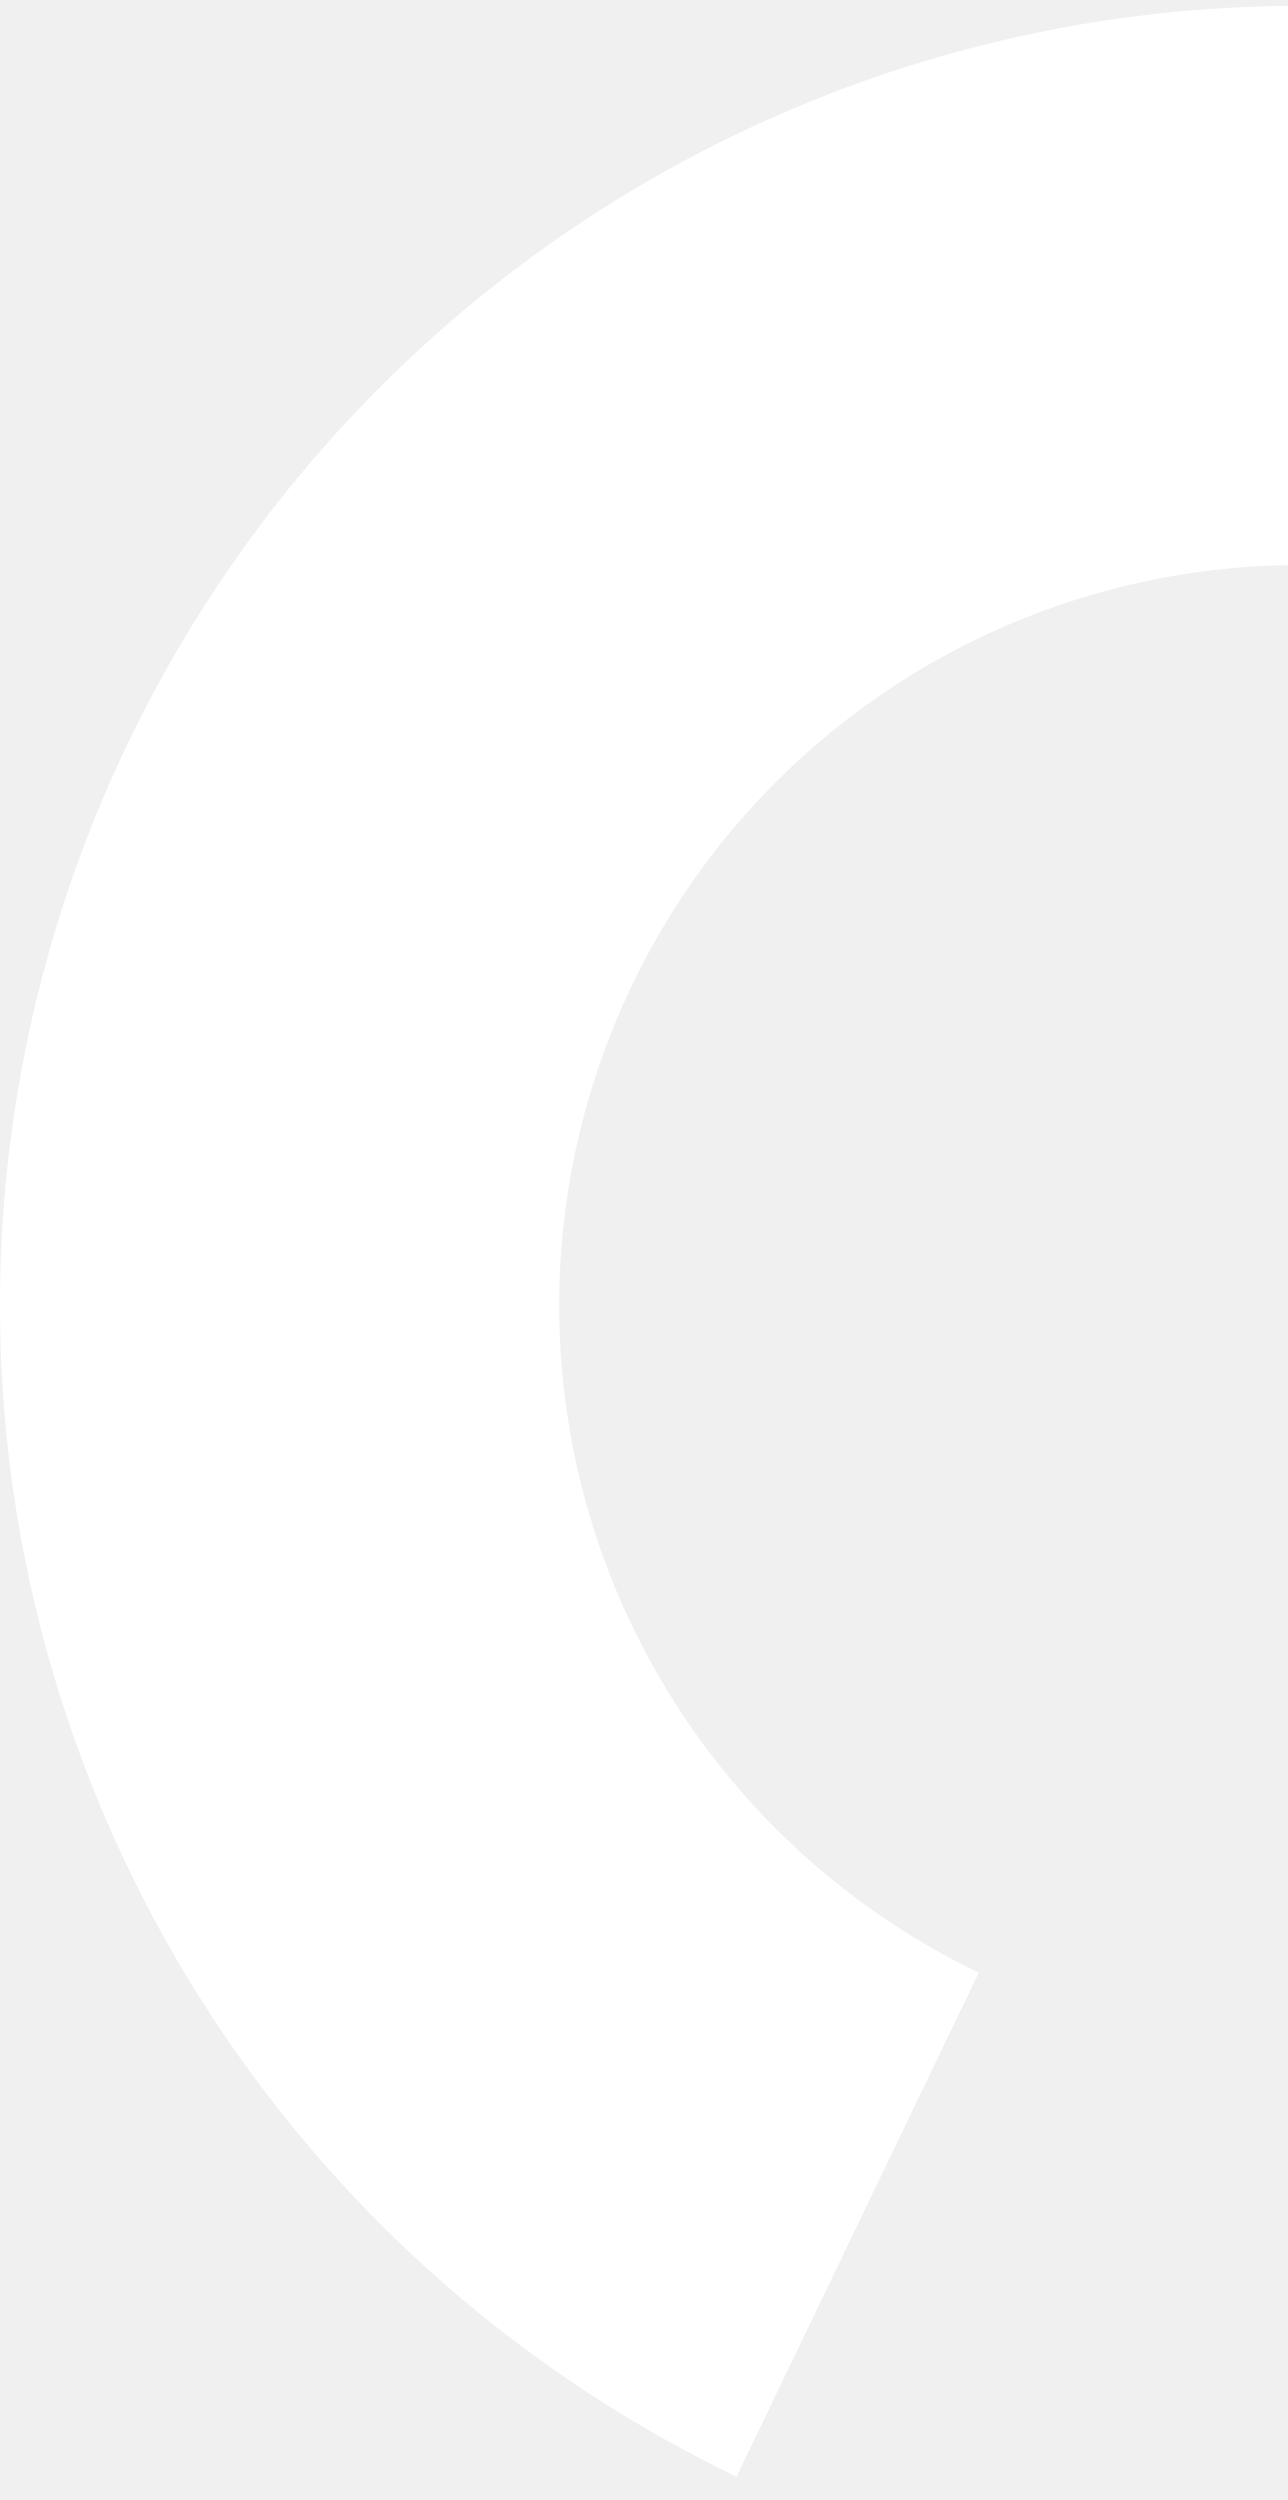
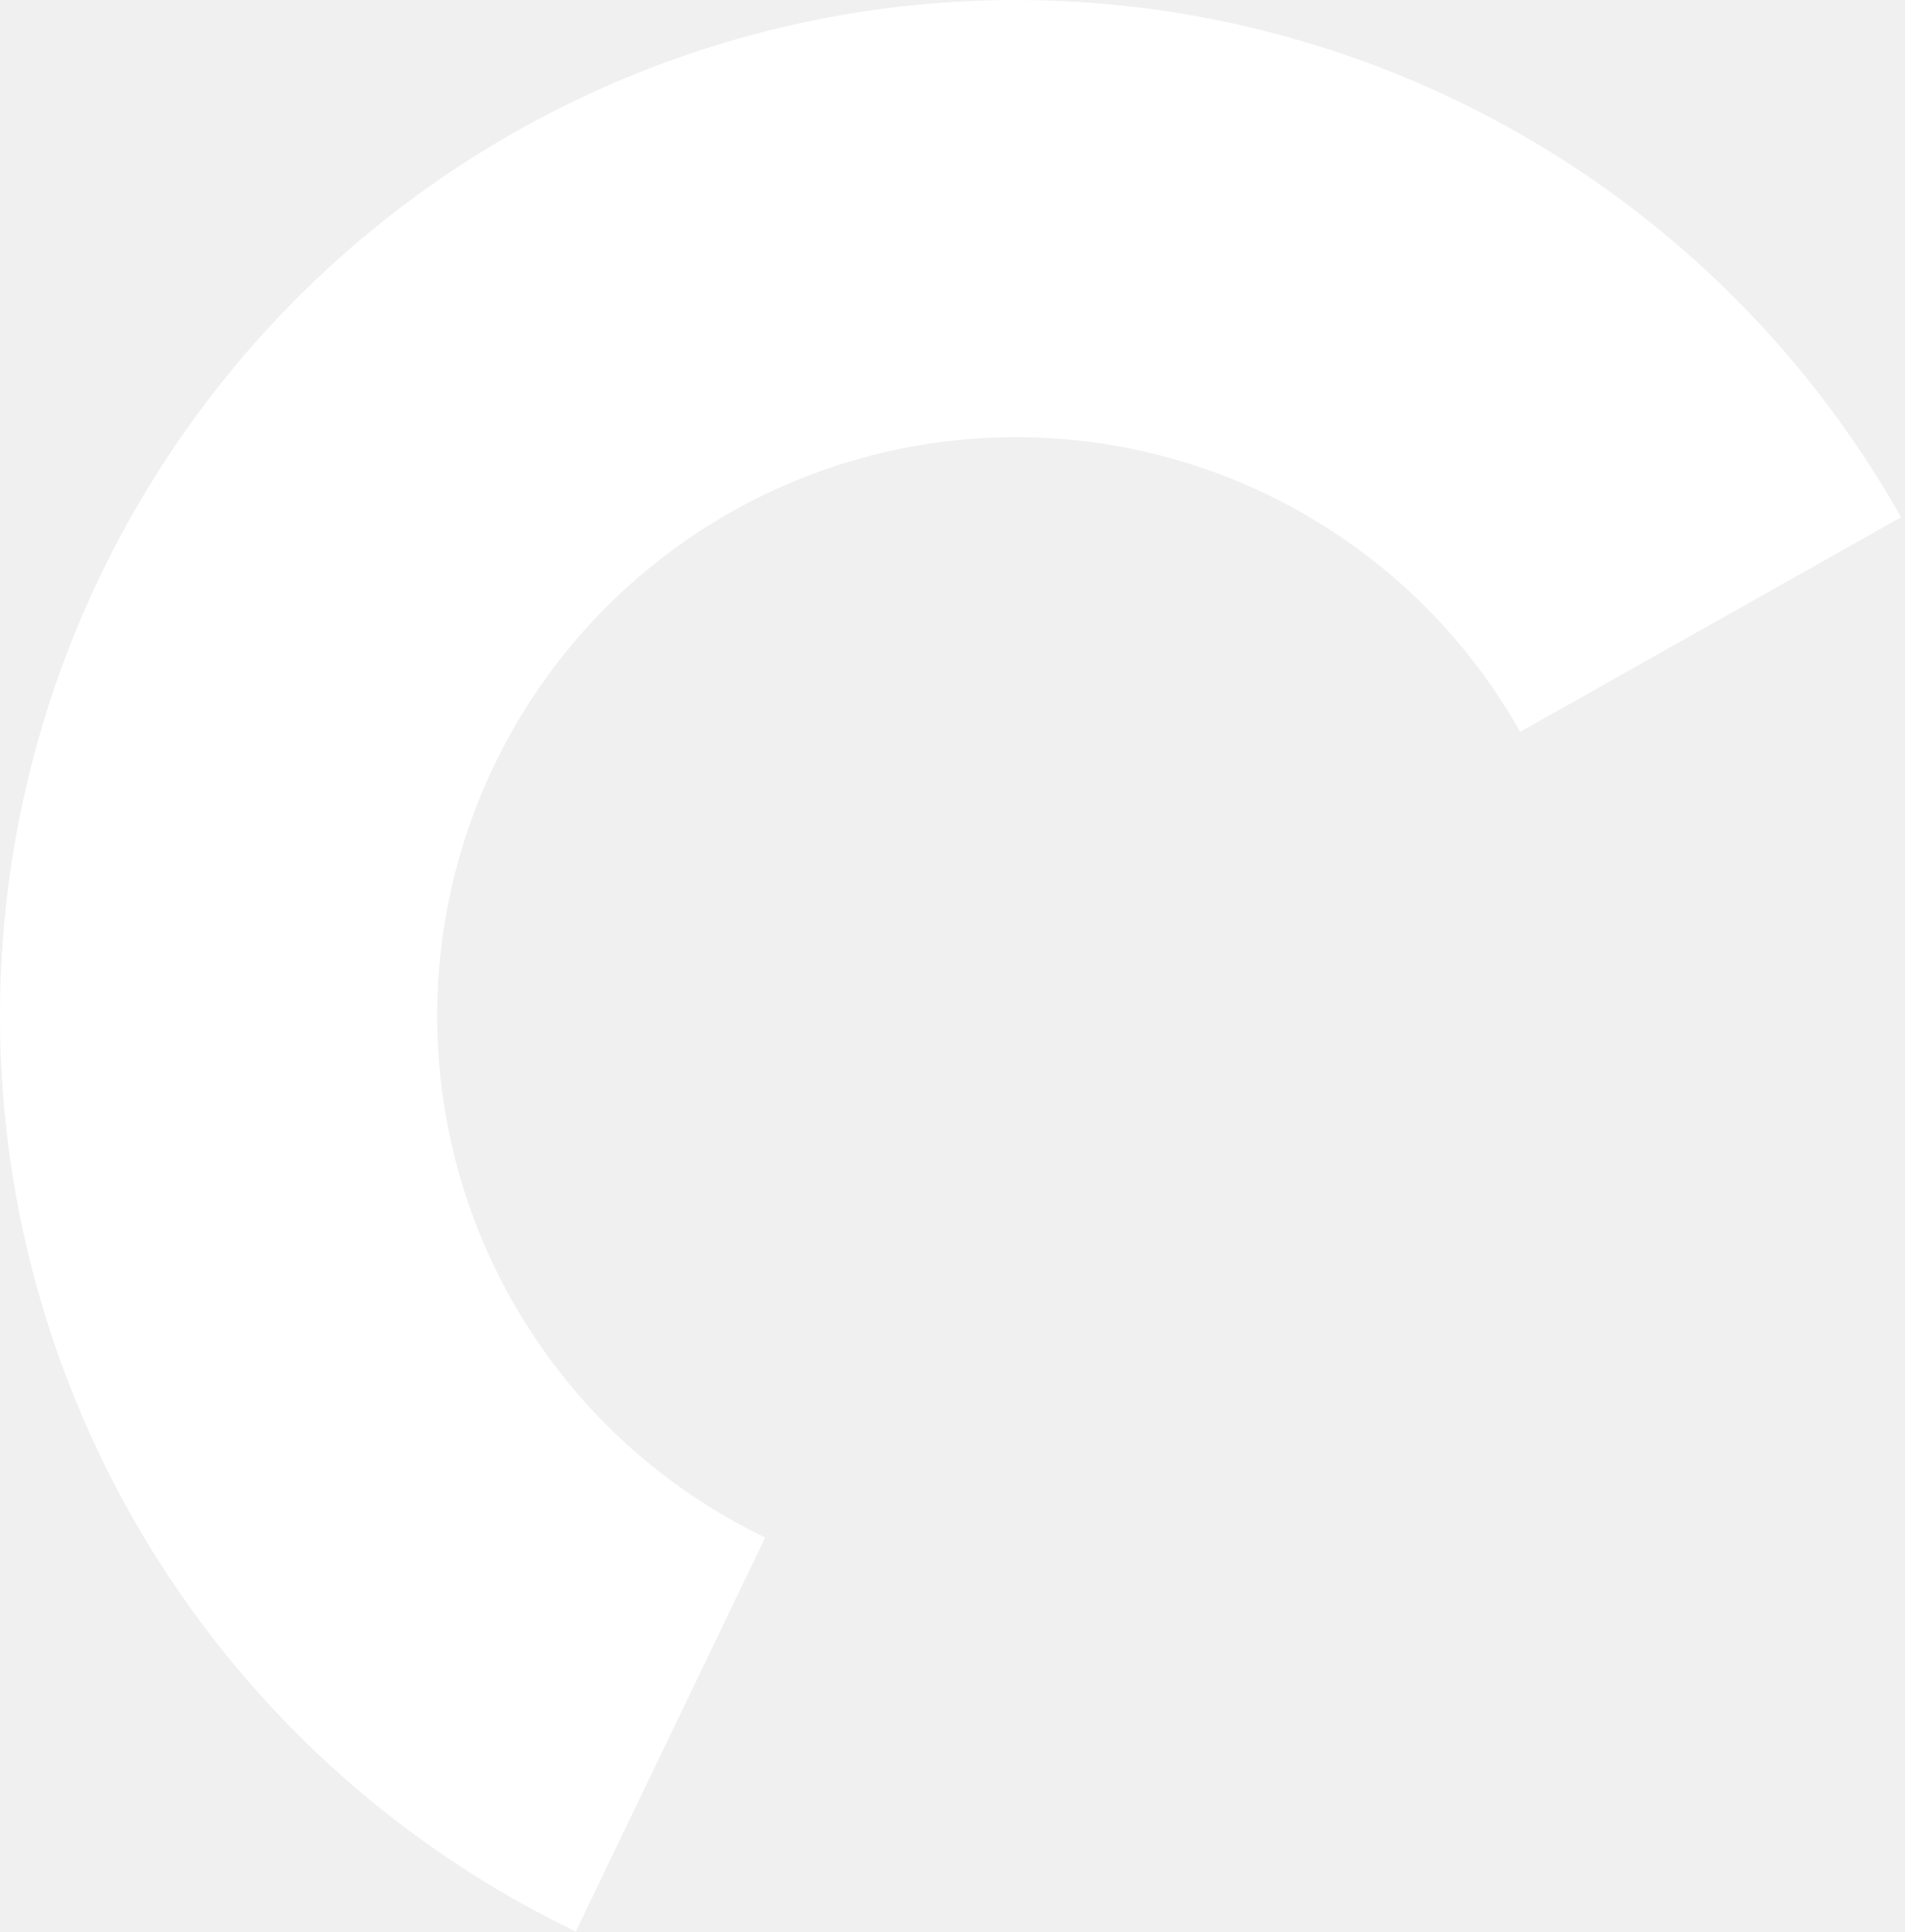
- <svg xmlns="http://www.w3.org/2000/svg" width="52" height="101" viewBox="0 0 52 101" fill="none">
-   <path d="M98.241 26.97C94.195 19.788 88.514 13.659 81.659 9.08C74.803 4.502 66.966 1.602 58.782 0.615C50.597 -0.371 42.295 0.584 34.548 3.403C26.802 6.222 19.827 10.825 14.191 16.841C8.554 22.856 4.413 30.114 2.103 38.028C-0.207 45.942 -0.621 54.288 0.895 62.391C2.411 70.494 5.813 78.127 10.828 84.67C15.842 91.214 22.326 96.485 29.756 100.056L39.543 79.695C35.31 77.661 31.616 74.658 28.759 70.93C25.903 67.202 23.964 62.854 23.101 58.237C22.237 53.621 22.473 48.866 23.789 44.358C25.105 39.85 27.464 35.715 30.675 32.287C33.886 28.86 37.86 26.238 42.273 24.632C46.686 23.026 51.416 22.482 56.079 23.044C60.741 23.606 65.206 25.258 69.112 27.866C73.017 30.475 76.254 33.966 78.559 38.058L98.241 26.97Z" fill="#FFFFFF" />
+ <svg xmlns="http://www.w3.org/2000/svg" width="210" height="213" viewBox="0 0 210 213" fill="none">
+   <path d="M209.581 57.028C200.949 41.705 188.83 28.631 174.205 18.863C159.581 9.095 142.861 2.909 125.401 0.805C107.94 -1.3 90.23 0.737 73.703 6.751C57.177 12.764 42.298 22.585 30.273 35.418C18.248 48.252 9.414 63.736 4.486 80.618C-0.441 97.501 -1.324 115.306 1.909 132.593C5.143 149.88 12.402 166.162 23.099 180.122C33.795 194.081 47.629 205.326 63.48 212.945L84.358 169.508C75.328 165.168 67.447 158.762 61.353 150.809C55.259 142.856 51.124 133.58 49.282 123.732C47.439 113.883 47.942 103.74 50.75 94.122C53.557 84.504 58.59 75.683 65.44 68.372C72.291 61.061 80.767 55.466 90.182 52.04C99.598 48.614 109.687 47.453 119.634 48.652C129.582 49.851 139.107 53.375 147.438 58.94C155.77 64.505 162.674 71.953 167.592 80.682L209.581 57.028Z" fill="#FFFFFF" />
</svg>
